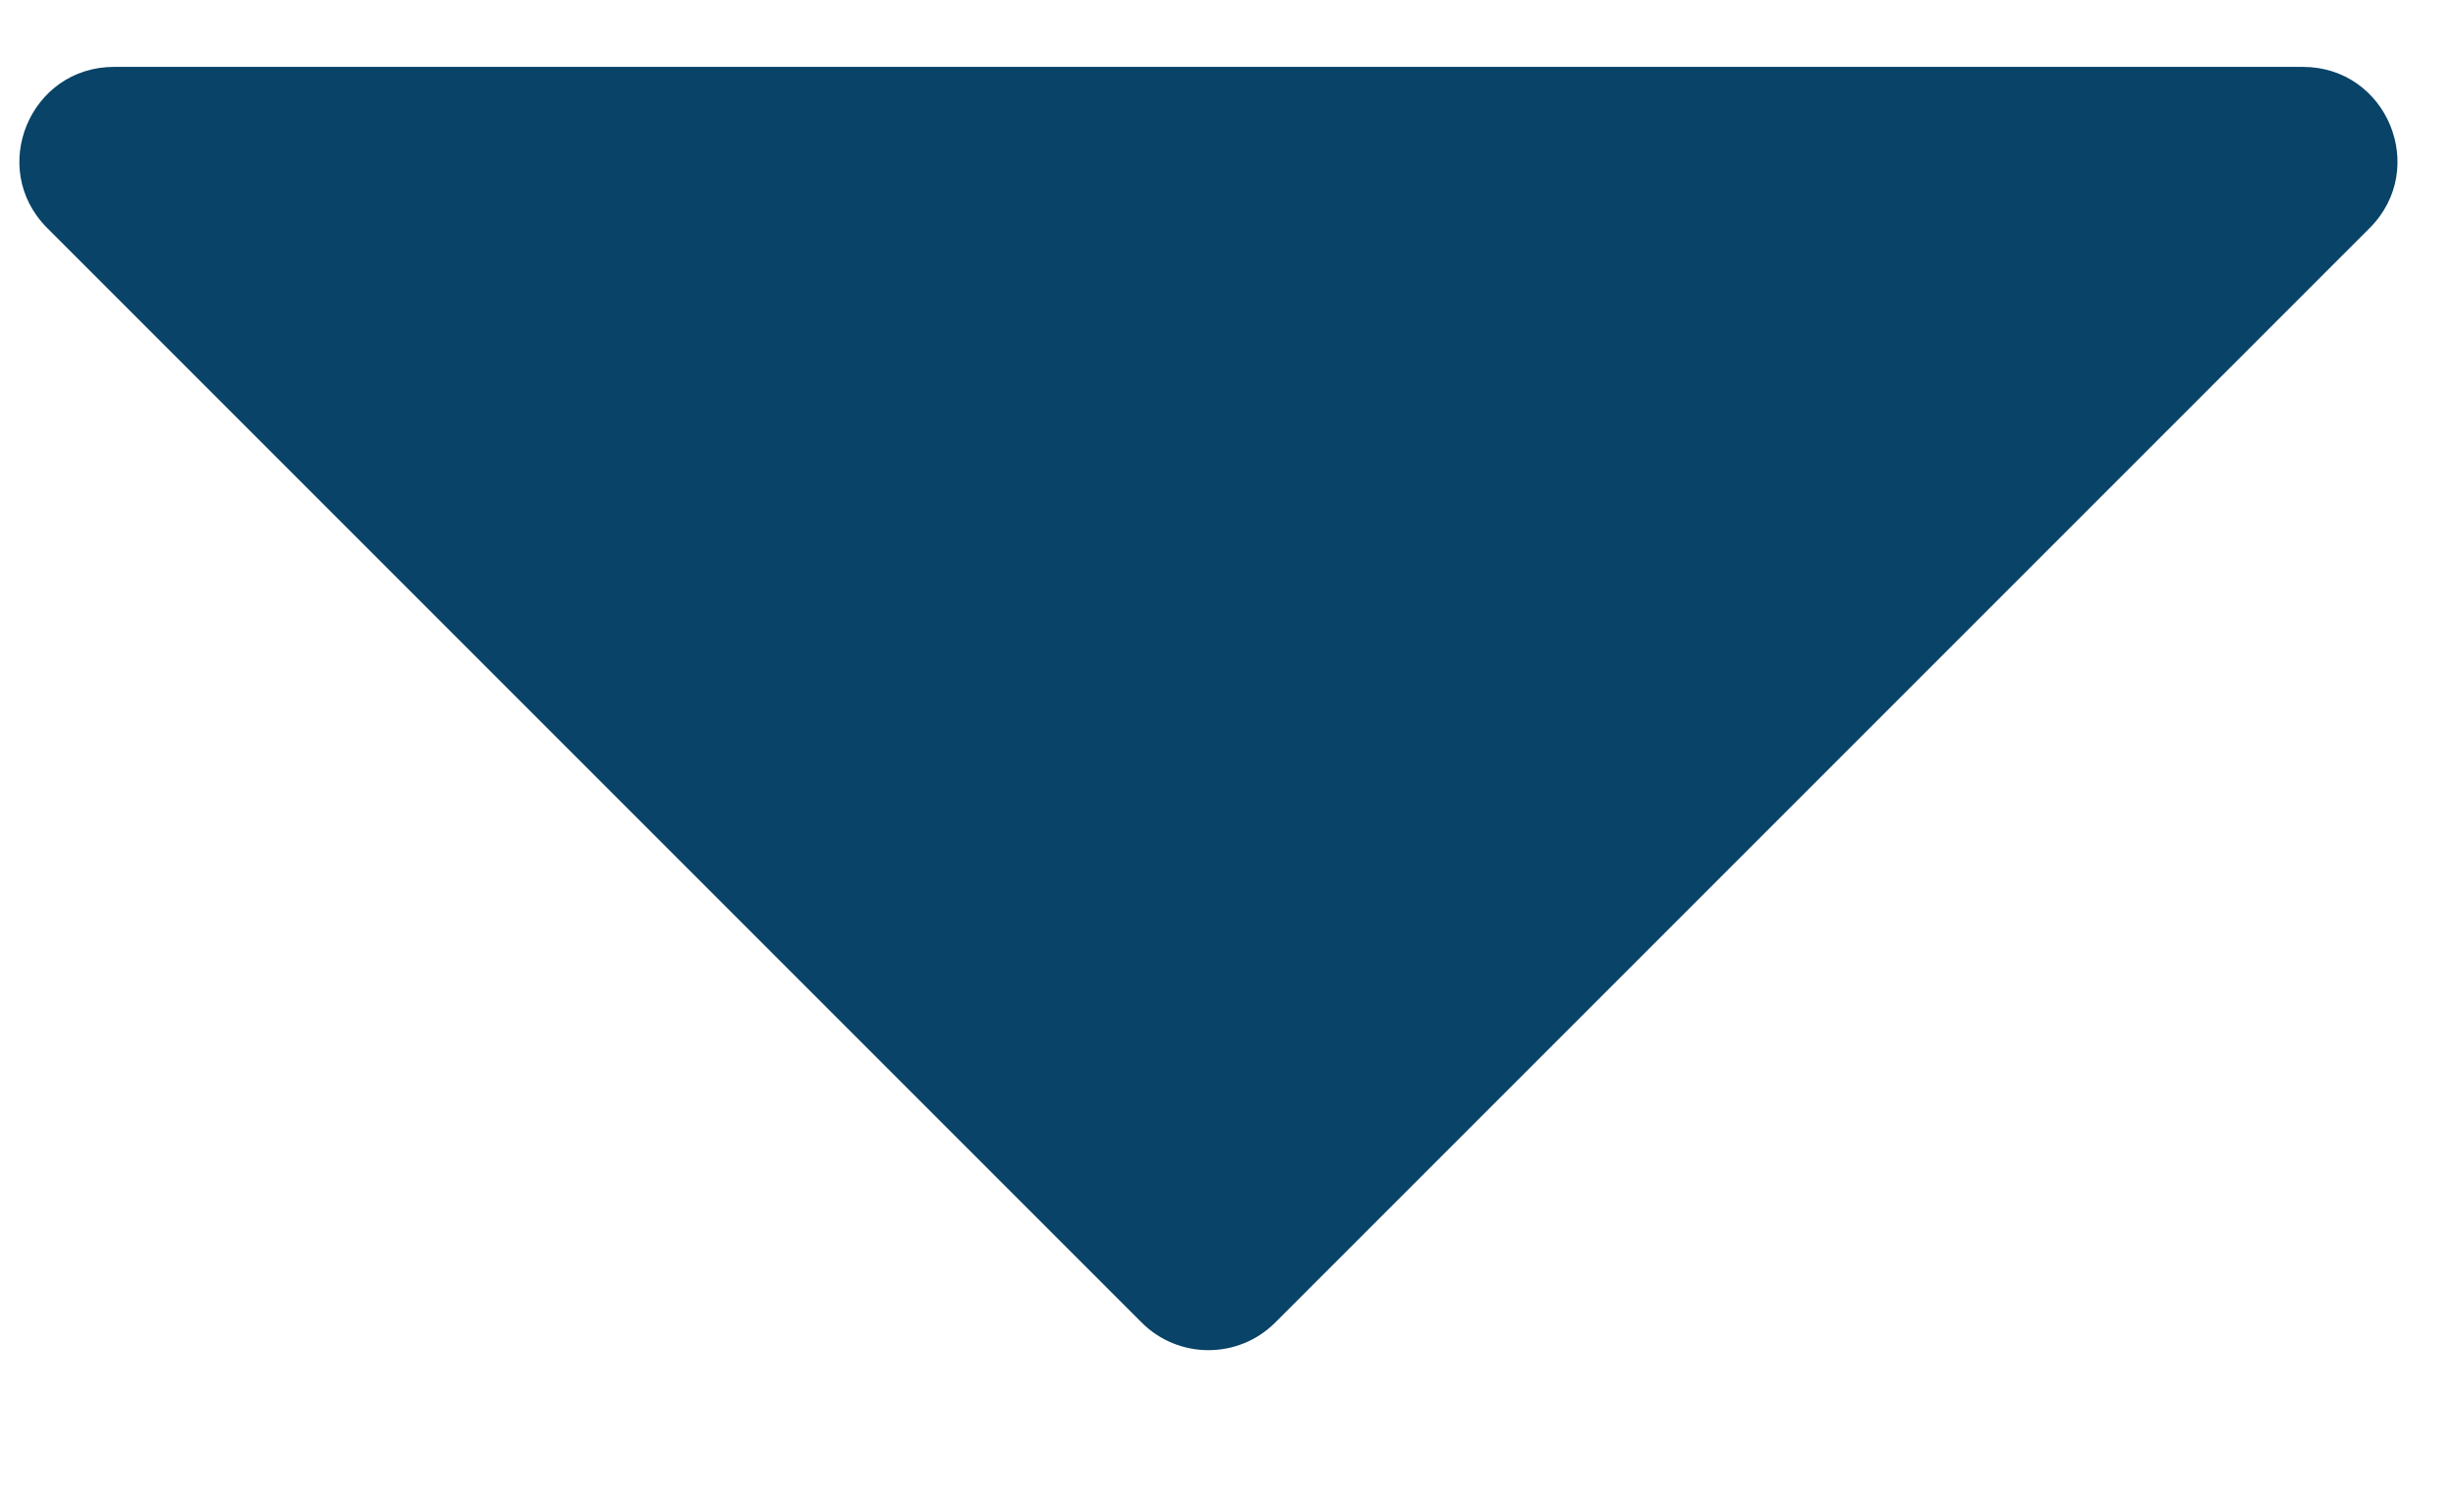
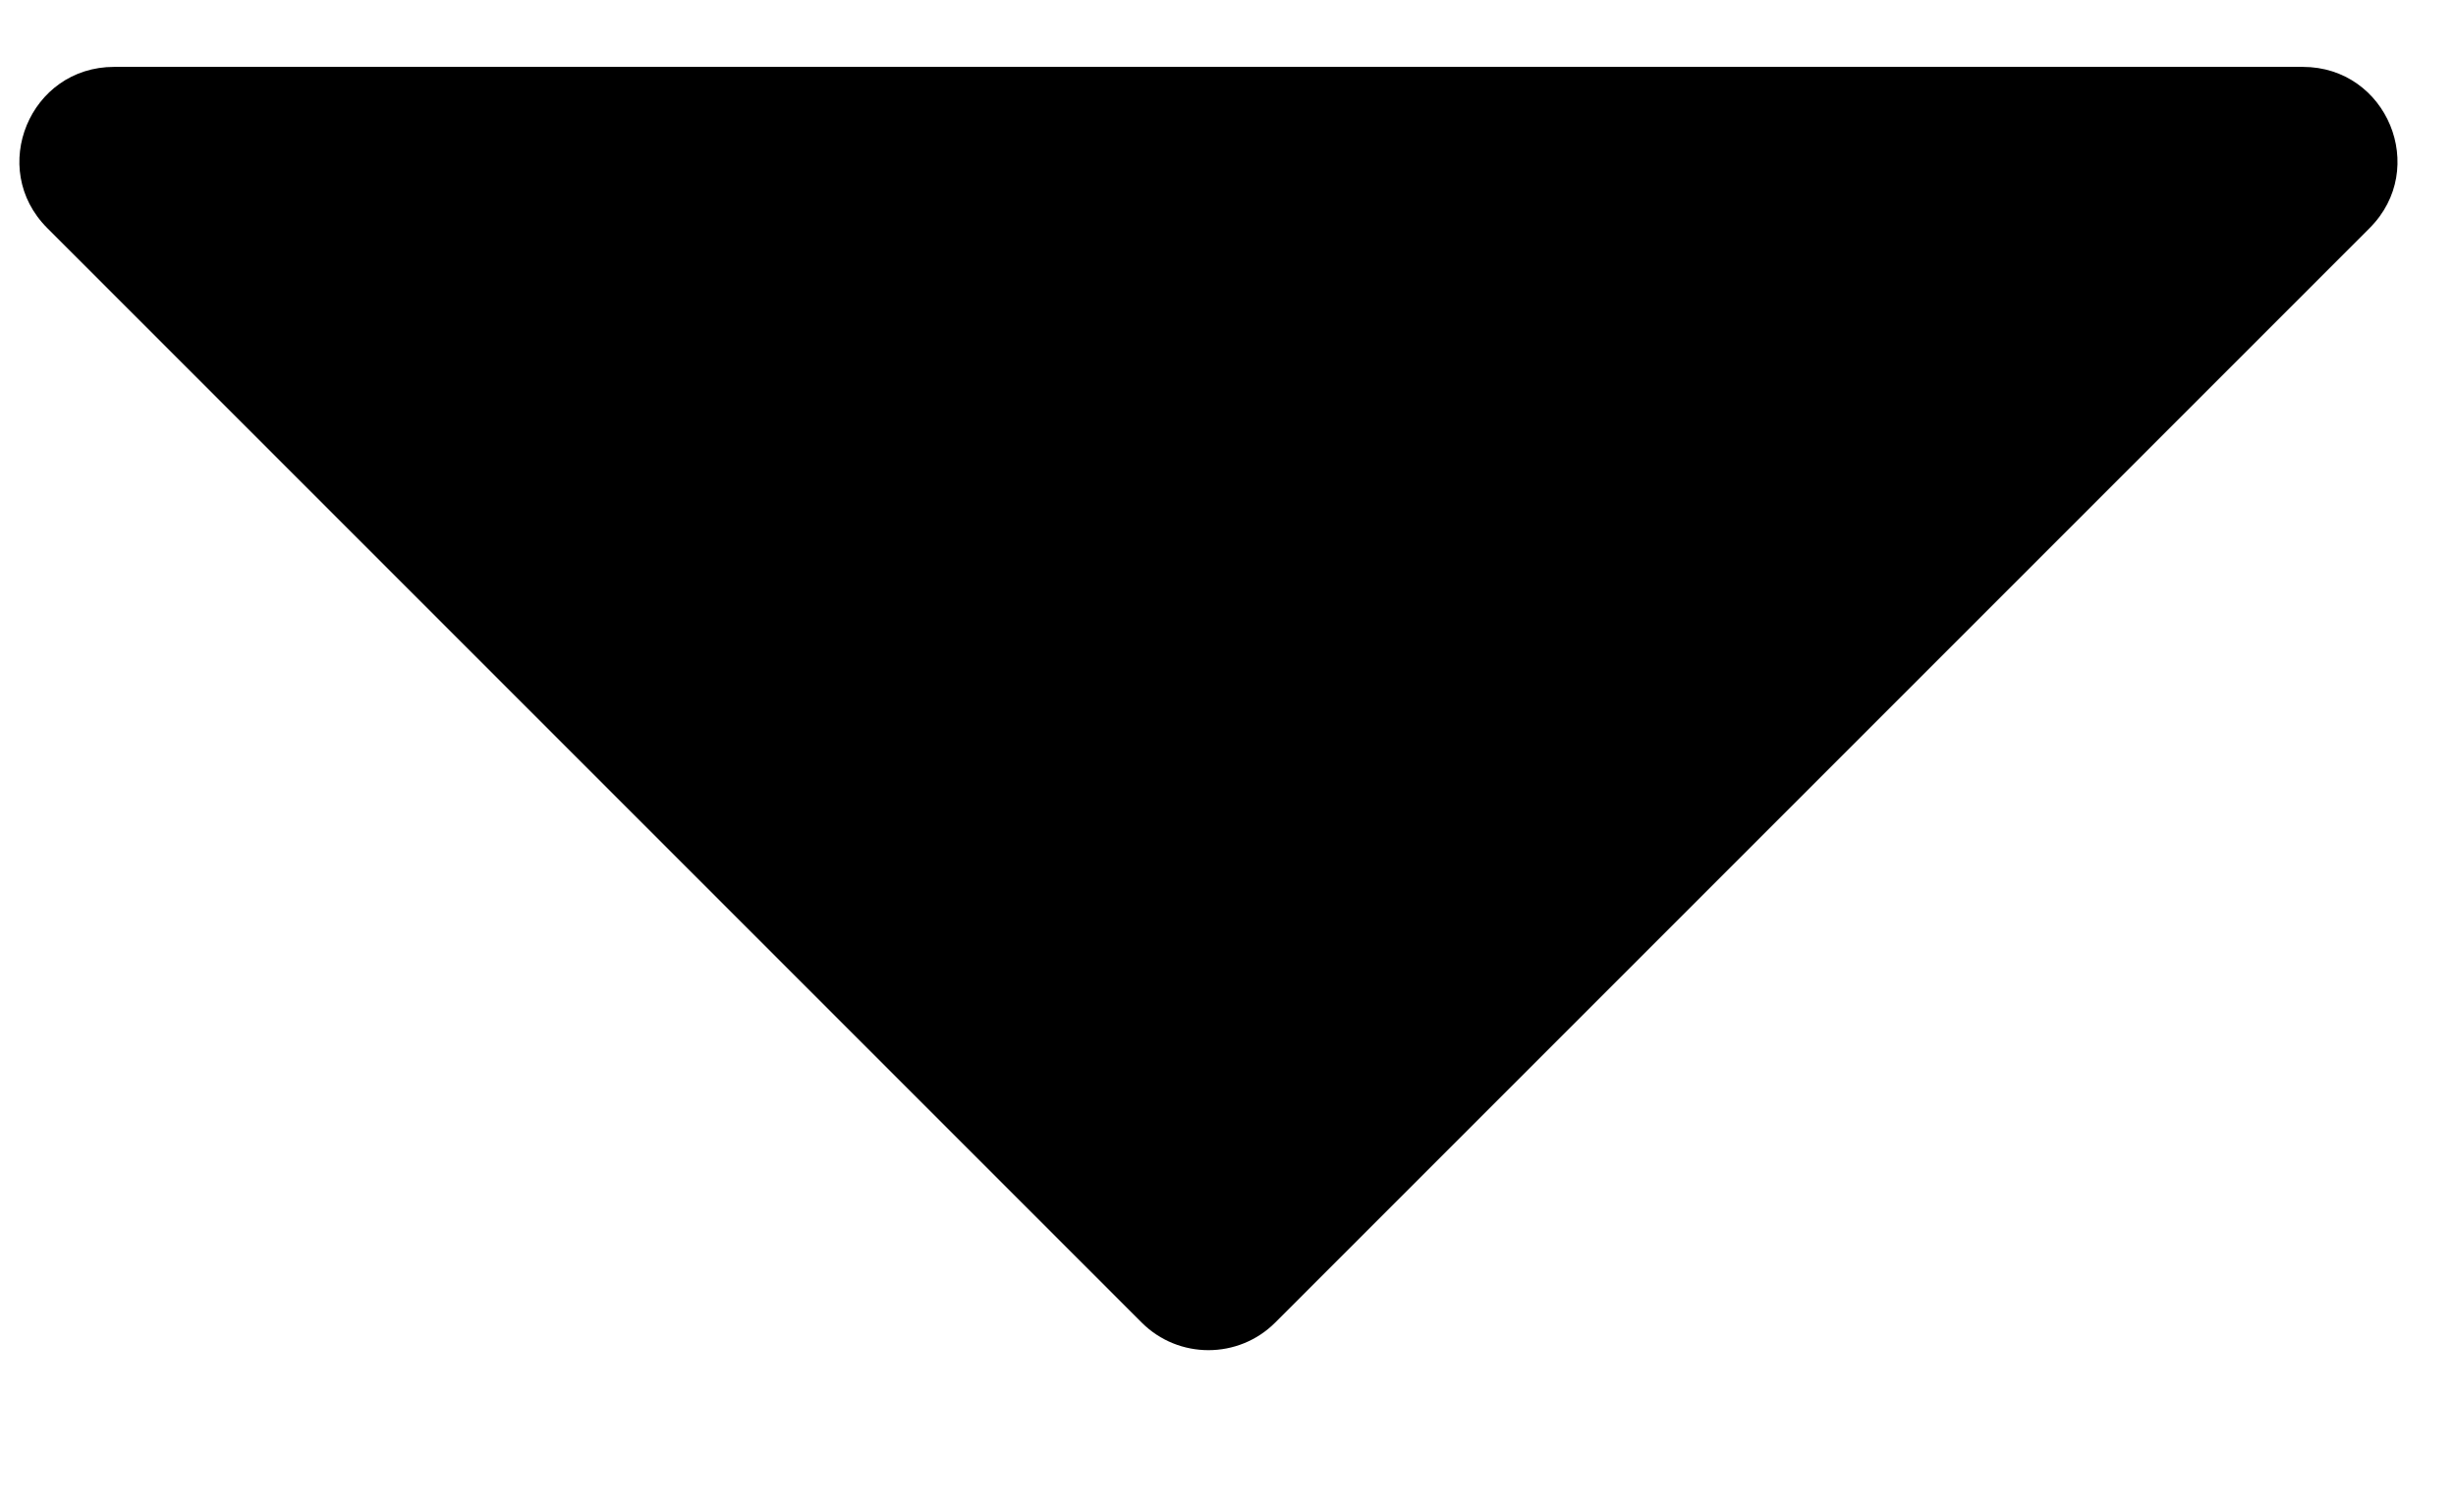
<svg xmlns="http://www.w3.org/2000/svg" width="13" height="8" viewBox="0 0 13 8" fill="none">
-   <path d="M6.043 7L0.25 1.207C-0.065 0.892 0.158 0.354 0.604 0.354L12.189 0.354C12.635 0.354 12.858 0.892 12.543 1.207L6.75 7C6.555 7.195 6.238 7.195 6.043 7Z" fill="#094367" />
+   <path d="M6.043 7L0.25 1.207C-0.065 0.892 0.158 0.354 0.604 0.354L12.189 0.354C12.635 0.354 12.858 0.892 12.543 1.207L6.75 7C6.555 7.195 6.238 7.195 6.043 7Z" fill="black" />
</svg>
